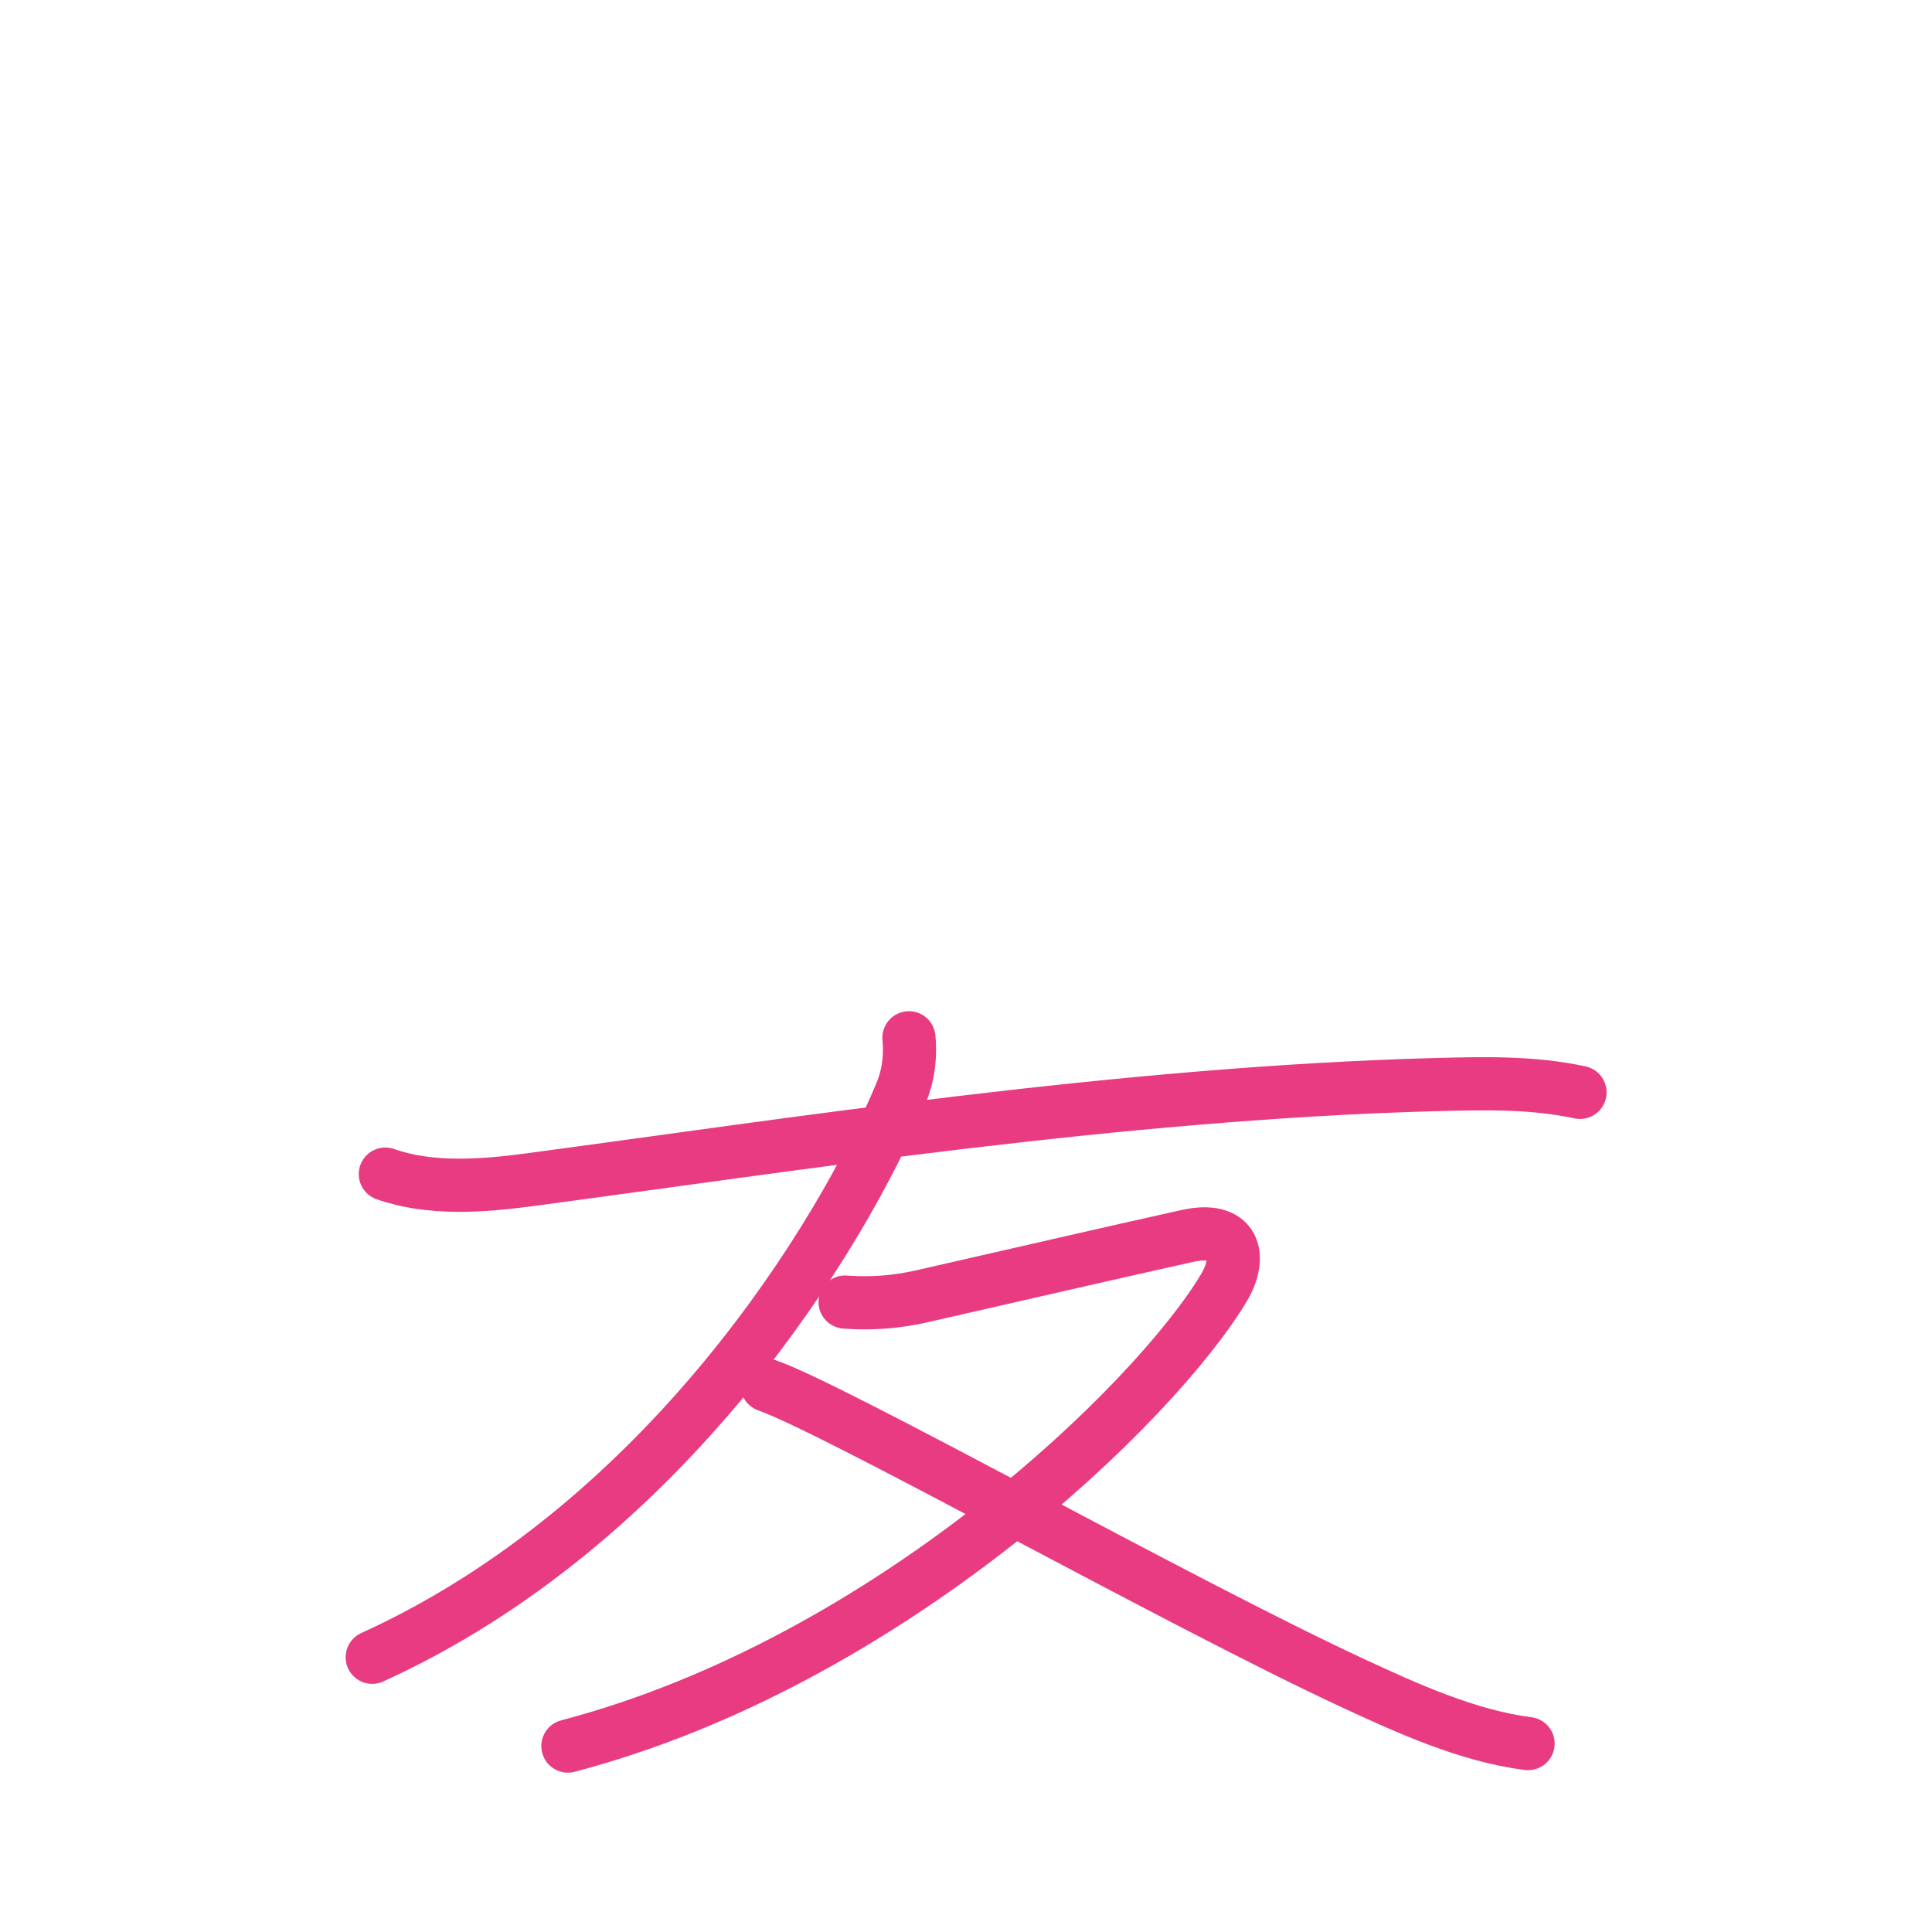
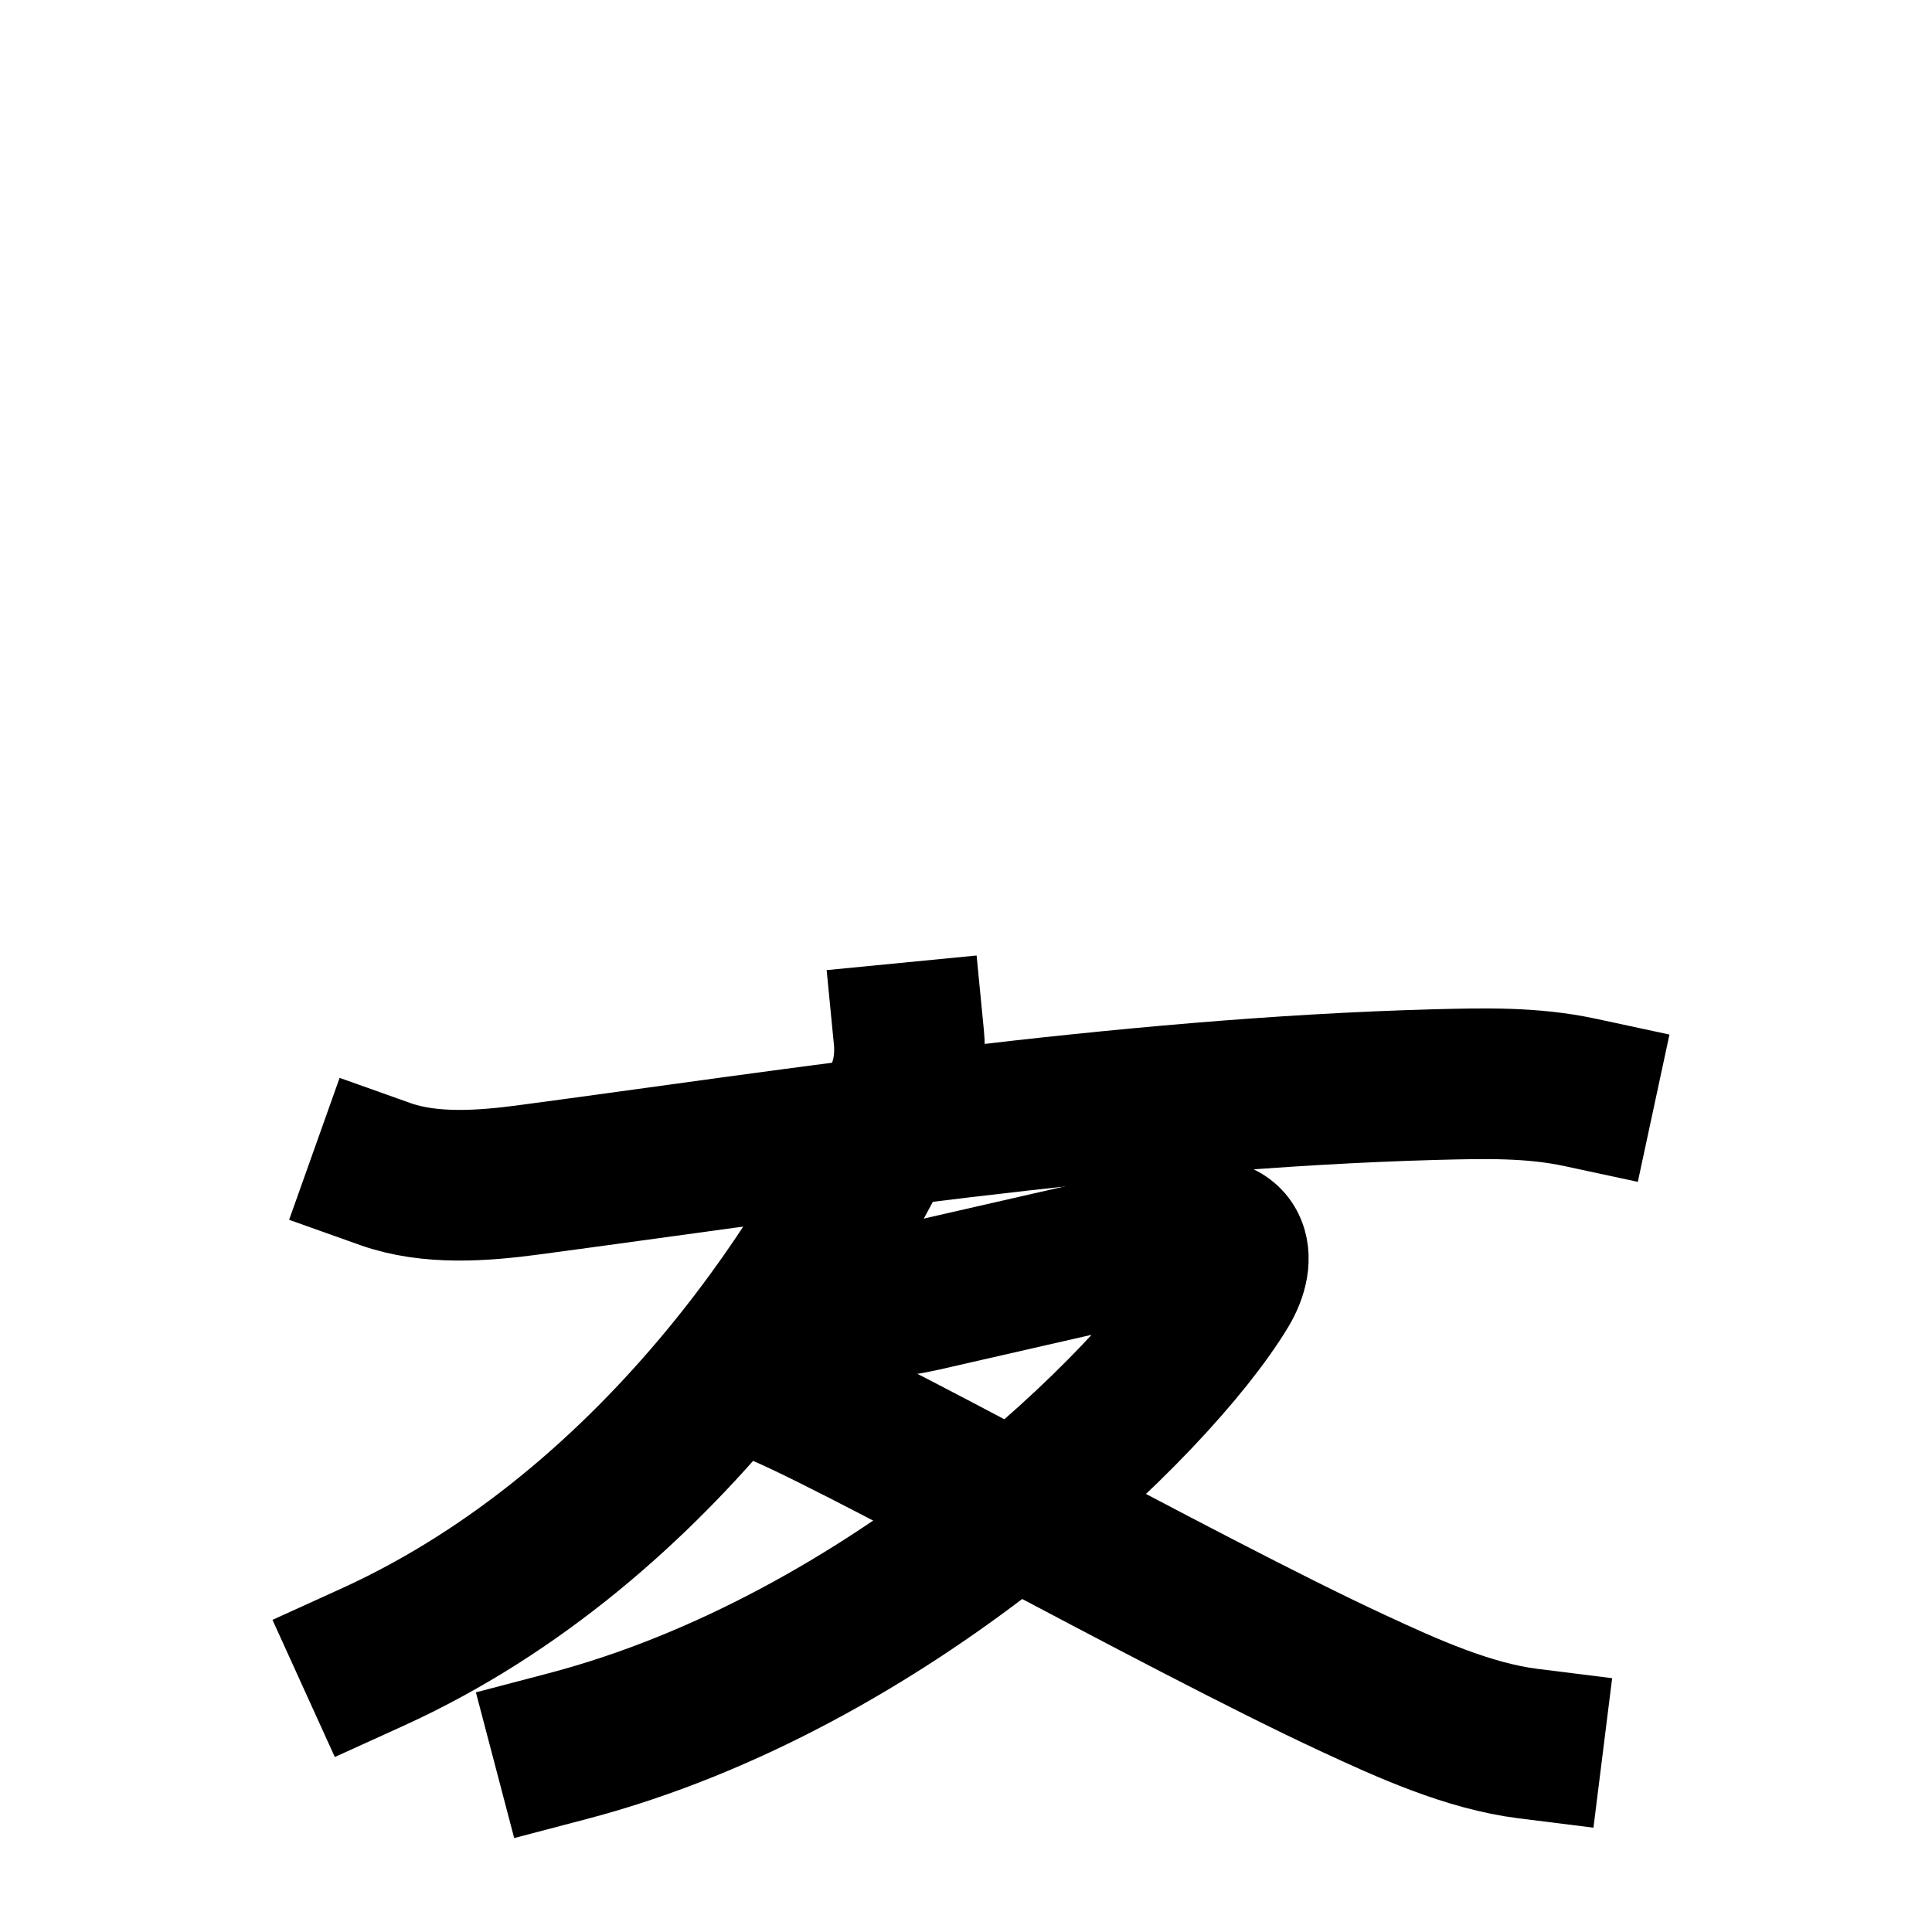
- <svg xmlns="http://www.w3.org/2000/svg" xmlns:ns1="http://kanjivg.tagaini.net" width="109" height="109" viewBox="0 0 109 109">
-   <style>
- 			path {
- 				stroke: #E93B81;
- 			}
- 
- 			path:not([id$=s14], [id$=s11], [id$=s12], [id$=s13]) {
- 				display: none;
- 			}
- 
- 			g text {
- 				display: none;
- 			}
- 		</style>
-   <g id="kvg:StrokePaths_09aea" style="fill:none;stroke:#000000;stroke-width:3;stroke-linecap:round;stroke-linejoin:round;">
-     <g id="kvg:09aea" ns1:element="髪">
-       <g id="kvg:09aea-g1" ns1:element="髟" ns1:position="top" ns1:radical="general">
-         <g id="kvg:09aea-g2" ns1:element="長" ns1:variant="true" ns1:position="left">
-           <path id="kvg:09aea-s1" ns1:type="㇑a" d="M27.25,16.31c0.97,0.97,1.14,2.06,1.14,3.46c0,1.02-0.02,19.11-0.02,23.48" />
-           <path id="kvg:09aea-s2" ns1:type="㇐b" d="M28.94,17.83c6.08-0.77,12.75-1.65,18.95-2.58c1.59-0.24,2.93-0.5,4.51-0.21" />
-           <path id="kvg:09aea-s3" ns1:type="㇐b" d="M29.52,27.14c3.77-0.32,11.06-1.59,15.01-2.12c1.53-0.2,3.29-0.61,4.83-0.28" />
-           <path id="kvg:09aea-s4" ns1:type="㇐b" d="M29.78,35.63c3.61-0.3,10.63-1.31,14.72-1.81c1.67-0.21,3.68-0.7,5.36-0.34" />
-           <path id="kvg:09aea-s5" ns1:type="㇐" d="M14.38,45.02c1.83,0.48,3.91,0.18,5.76,0.03c7.81-0.64,20.09-2.55,29.85-3.15c2.16-0.13,4.33-0.3,6.48,0.04" />
-           <g id="kvg:09aea-g3" ns1:element="厶">
-             <path id="kvg:09aea-s6" ns1:type="㇜" d="M30.98,46.37c0.12,0.8-0.46,1.61-0.94,2.17c-2.69,3.1-4.41,4.7-7.18,7.47c-1.04,1.04-0.78,2.57,1.11,2.09c7.29-1.85,14.29-3.6,24.16-6.35" />
-             <path id="kvg:09aea-s7" ns1:type="㇔" d="M44.62,47.25c2.54,1.21,6.57,4.96,7.2,6.83" />
-           </g>
+ <svg xmlns="http://www.w3.org/2000/svg" class="voyager-component-icon icon" width="109" height="109" viewBox="0 0 109 109">
+   <g style="fill:none;stroke:#000000;stroke-width:8.5;stroke-linecap:square;stroke-linejoin:miter;">
+     <g>
+       <g>
+         <g>
+           <g />
        </g>
-         <g id="kvg:09aea-g4" ns1:element="彡" ns1:position="right">
-           <path id="kvg:09aea-s8" ns1:type="㇒" d="M83.24,13c-0.37,0.88-0.74,1.45-1.47,2.04c-3.17,2.54-8.84,5.45-19.21,8.53" />
-           <path id="kvg:09aea-s9" ns1:type="㇒" d="M86.36,26.03c-0.11,0.84-0.78,1.65-1.38,2.1c-4.03,2.99-12.29,7.74-24.65,11.23" />
-           <path id="kvg:09aea-s10" ns1:type="㇒" d="M89.83,41.29c-0.21,0.83-0.86,1.69-1.45,2.02C83.62,46,76.75,49.75,61.43,53.5" />
-         </g>
+         <g />
      </g>
-       <g id="kvg:09aea-g5" ns1:element="友" ns1:position="bottom" ns1:phon="友">
-         <path id="kvg:09aea-s11" ns1:type="㇐" d="M21.74,66.24c2.53,0.9,5.53,0.67,8.13,0.32c14.64-1.95,33.36-4.89,51.13-5.37c2.74-0.07,5.44-0.14,8.14,0.44" />
-         <path id="kvg:09aea-s12" ns1:type="㇒" d="M51.28,58.55c0.08,0.82,0.04,1.94-0.42,3.06C47.5,69.75,37.5,86,21,93.5" />
-         <g id="kvg:09aea-g6" ns1:element="又">
-           <path id="kvg:09aea-s13" ns1:type="㇇" d="M47.68,73.46c1.49,0.11,2.9,0,4.35-0.33c4.63-1.05,10.71-2.46,14.96-3.4c2.68-0.59,3.13,1.15,2.04,2.96c-3.92,6.5-18.91,21.07-36.99,25.82" />
-           <path id="kvg:09aea-s14" ns1:type="㇏" d="M43.28,78.16c3.85,1.34,23.42,12.34,33.05,16.8c3.05,1.42,6.52,2.99,9.88,3.41" />
+       <g>
+         <path d="M21.74,66.24c2.53,0.9,5.53,0.67,8.13,0.32c14.64-1.95,33.36-4.89,51.13-5.37c2.74-0.07,5.44-0.14,8.14,0.44" />
+         <path d="M51.28,58.55c0.08,0.82,0.04,1.94-0.42,3.06C47.5,69.75,37.5,86,21,93.5" />
+         <g>
+           <path d="M47.68,73.46c1.49,0.11,2.9,0,4.35-0.33c4.63-1.05,10.71-2.46,14.96-3.4c2.68-0.59,3.13,1.15,2.04,2.96c-3.92,6.5-18.91,21.07-36.99,25.82" />
+           <path d="M43.28,78.16c3.85,1.34,23.42,12.34,33.05,16.8c3.05,1.42,6.52,2.99,9.88,3.41" />
        </g>
      </g>
    </g>
  </g>
-   <g id="kvg:StrokeNumbers_09aea" style="font-size:8;fill:#808080">
-     <text transform="matrix(1 0 0 1 21.50 25.50)">1</text>
-     <text transform="matrix(1 0 0 1 27.75 14.50)">2</text>
-     <text transform="matrix(1 0 0 1 32.25 24.50)">3</text>
-     <text transform="matrix(1 0 0 1 32.25 33.50)">4</text>
-     <text transform="matrix(1 0 0 1 8.25 43.63)">5</text>
-     <text transform="matrix(1 0 0 1 18.50 54.50)">6</text>
-     <text transform="matrix(1 0 0 1 38.25 51.50)">7</text>
-     <text transform="matrix(1 0 0 1 74.50 12.13)">8</text>
-     <text transform="matrix(1 0 0 1 77.50 27.05)">9</text>
-     <text transform="matrix(1 0 0 1 78.75 41.98)">10</text>
-     <text transform="matrix(1 0 0 1 12.50 68.50)">11</text>
-     <text transform="matrix(1 0 0 1 41.50 60.50)">12</text>
-     <text transform="matrix(1 0 0 1 52.50 70.50)">13</text>
-     <text transform="matrix(1 0 0 1 50.50 80.50)">14</text>
-   </g>
</svg>
